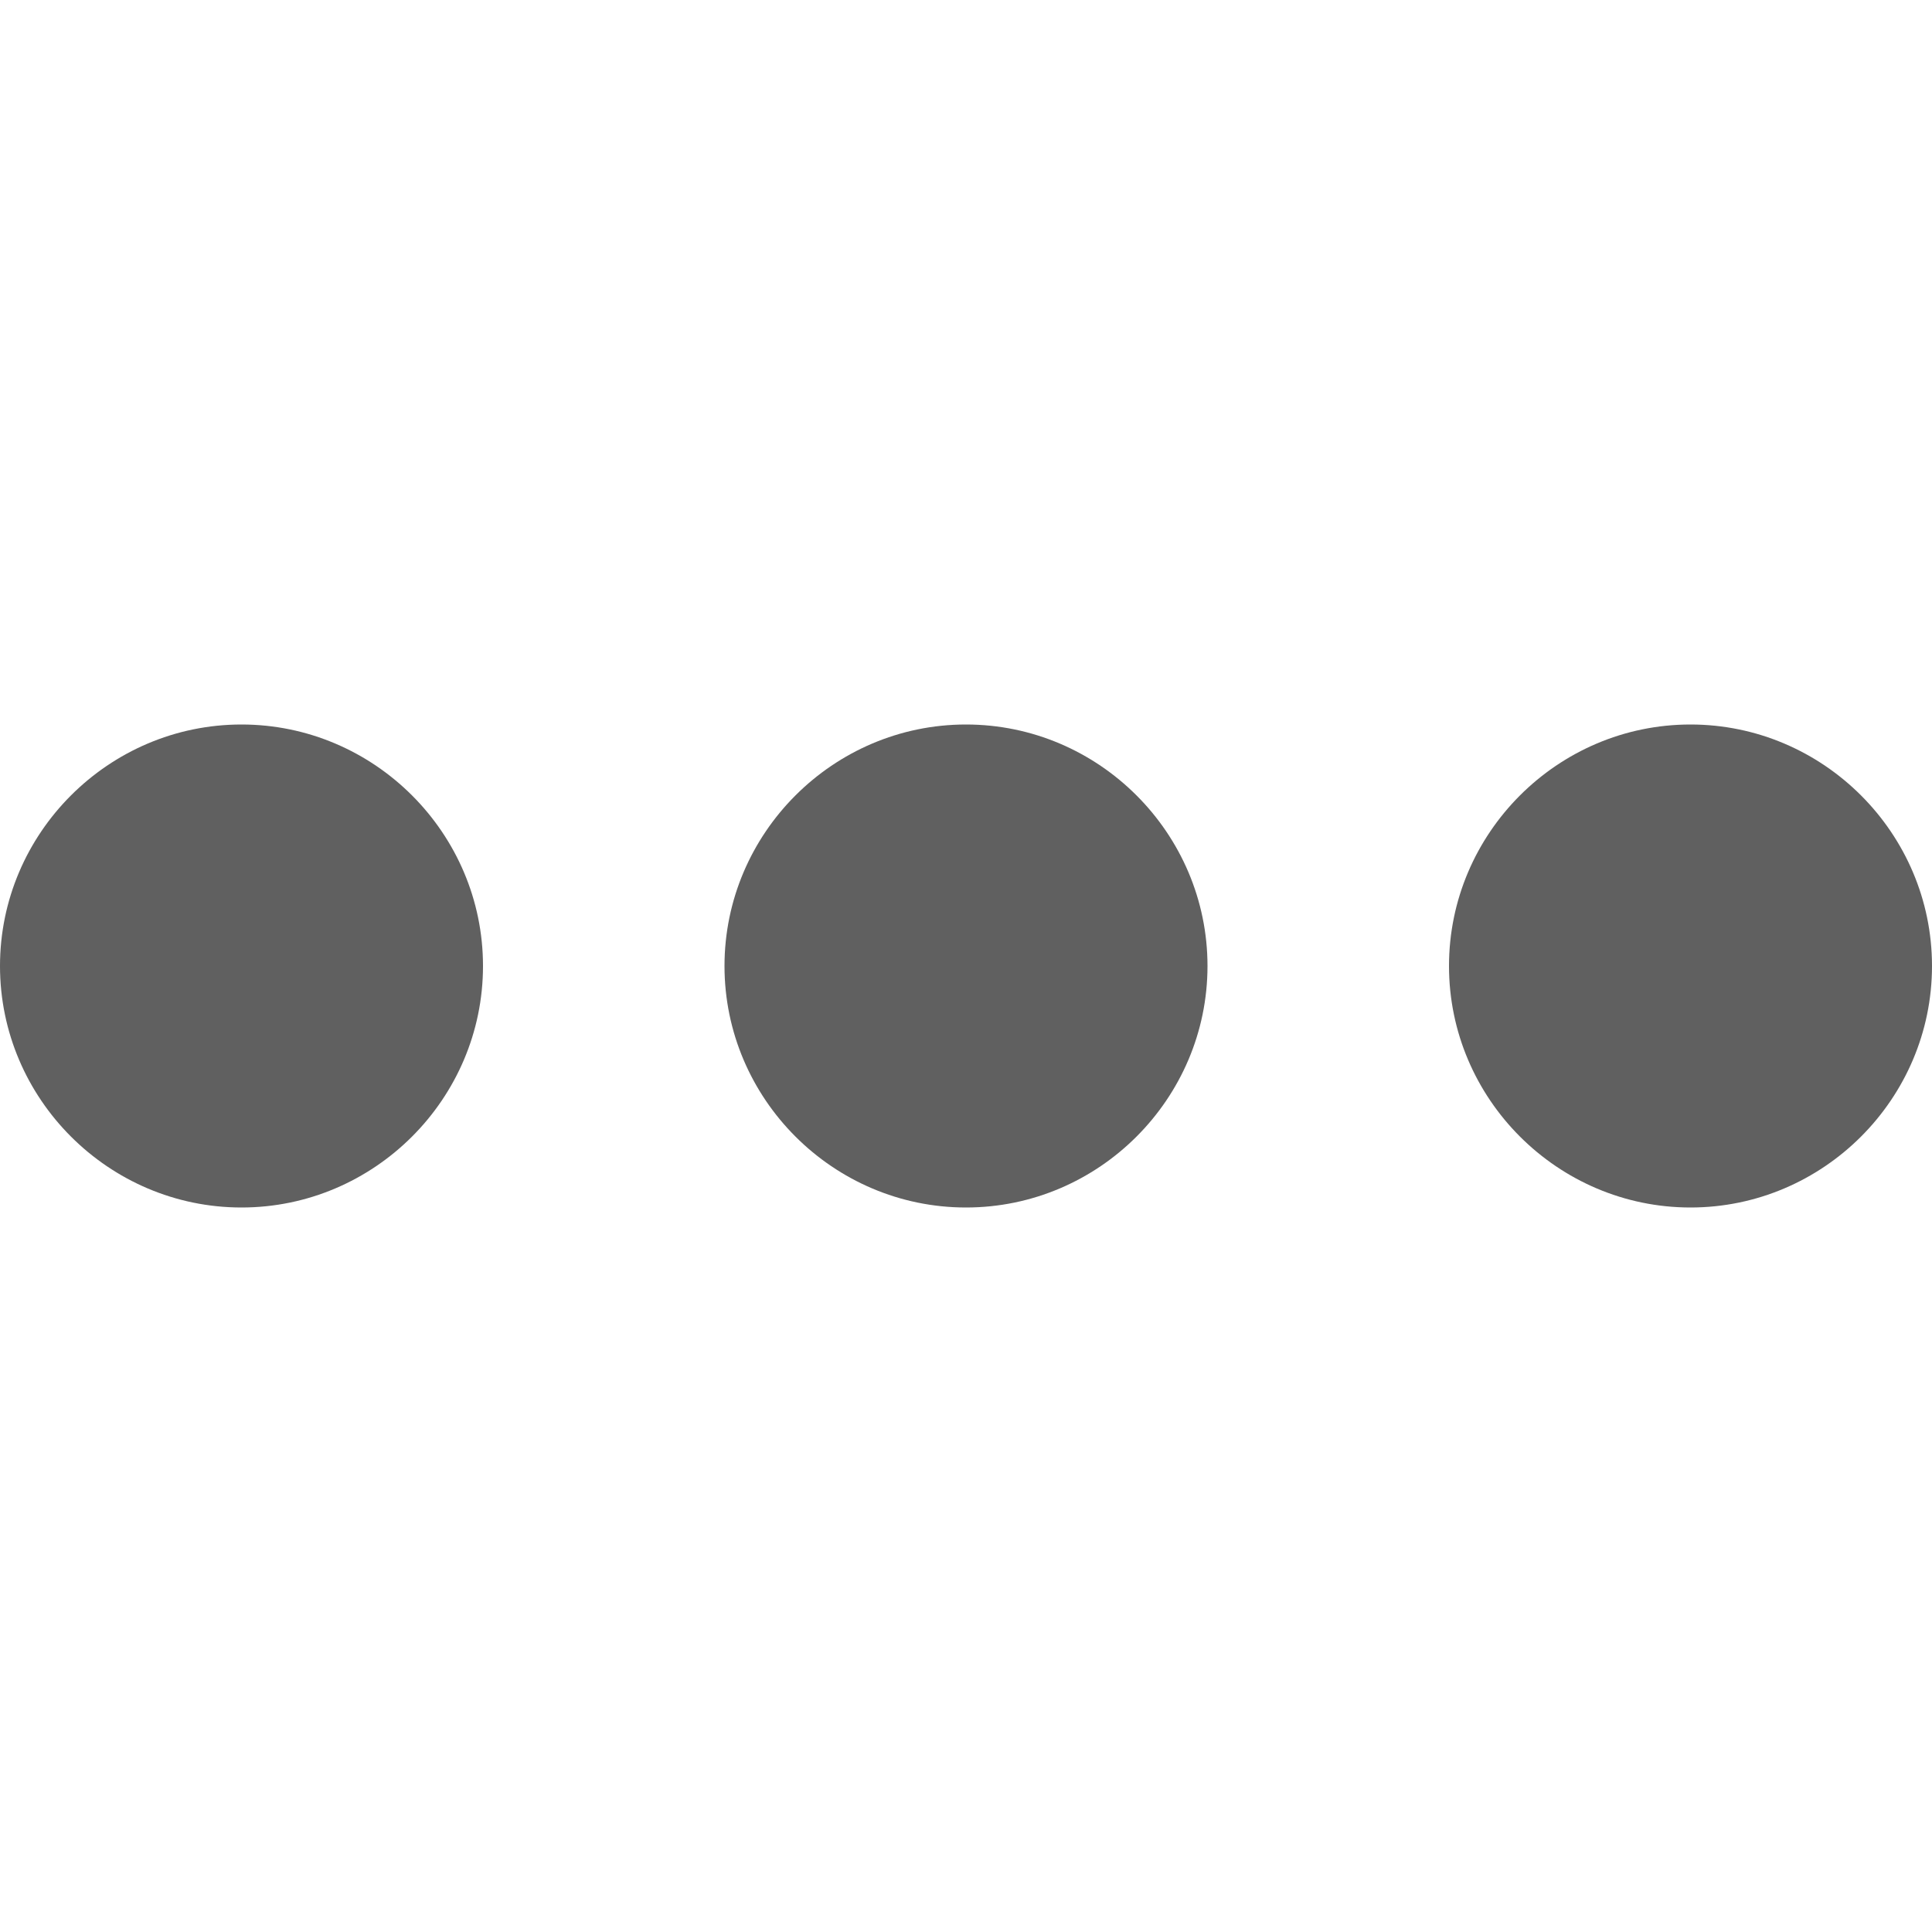
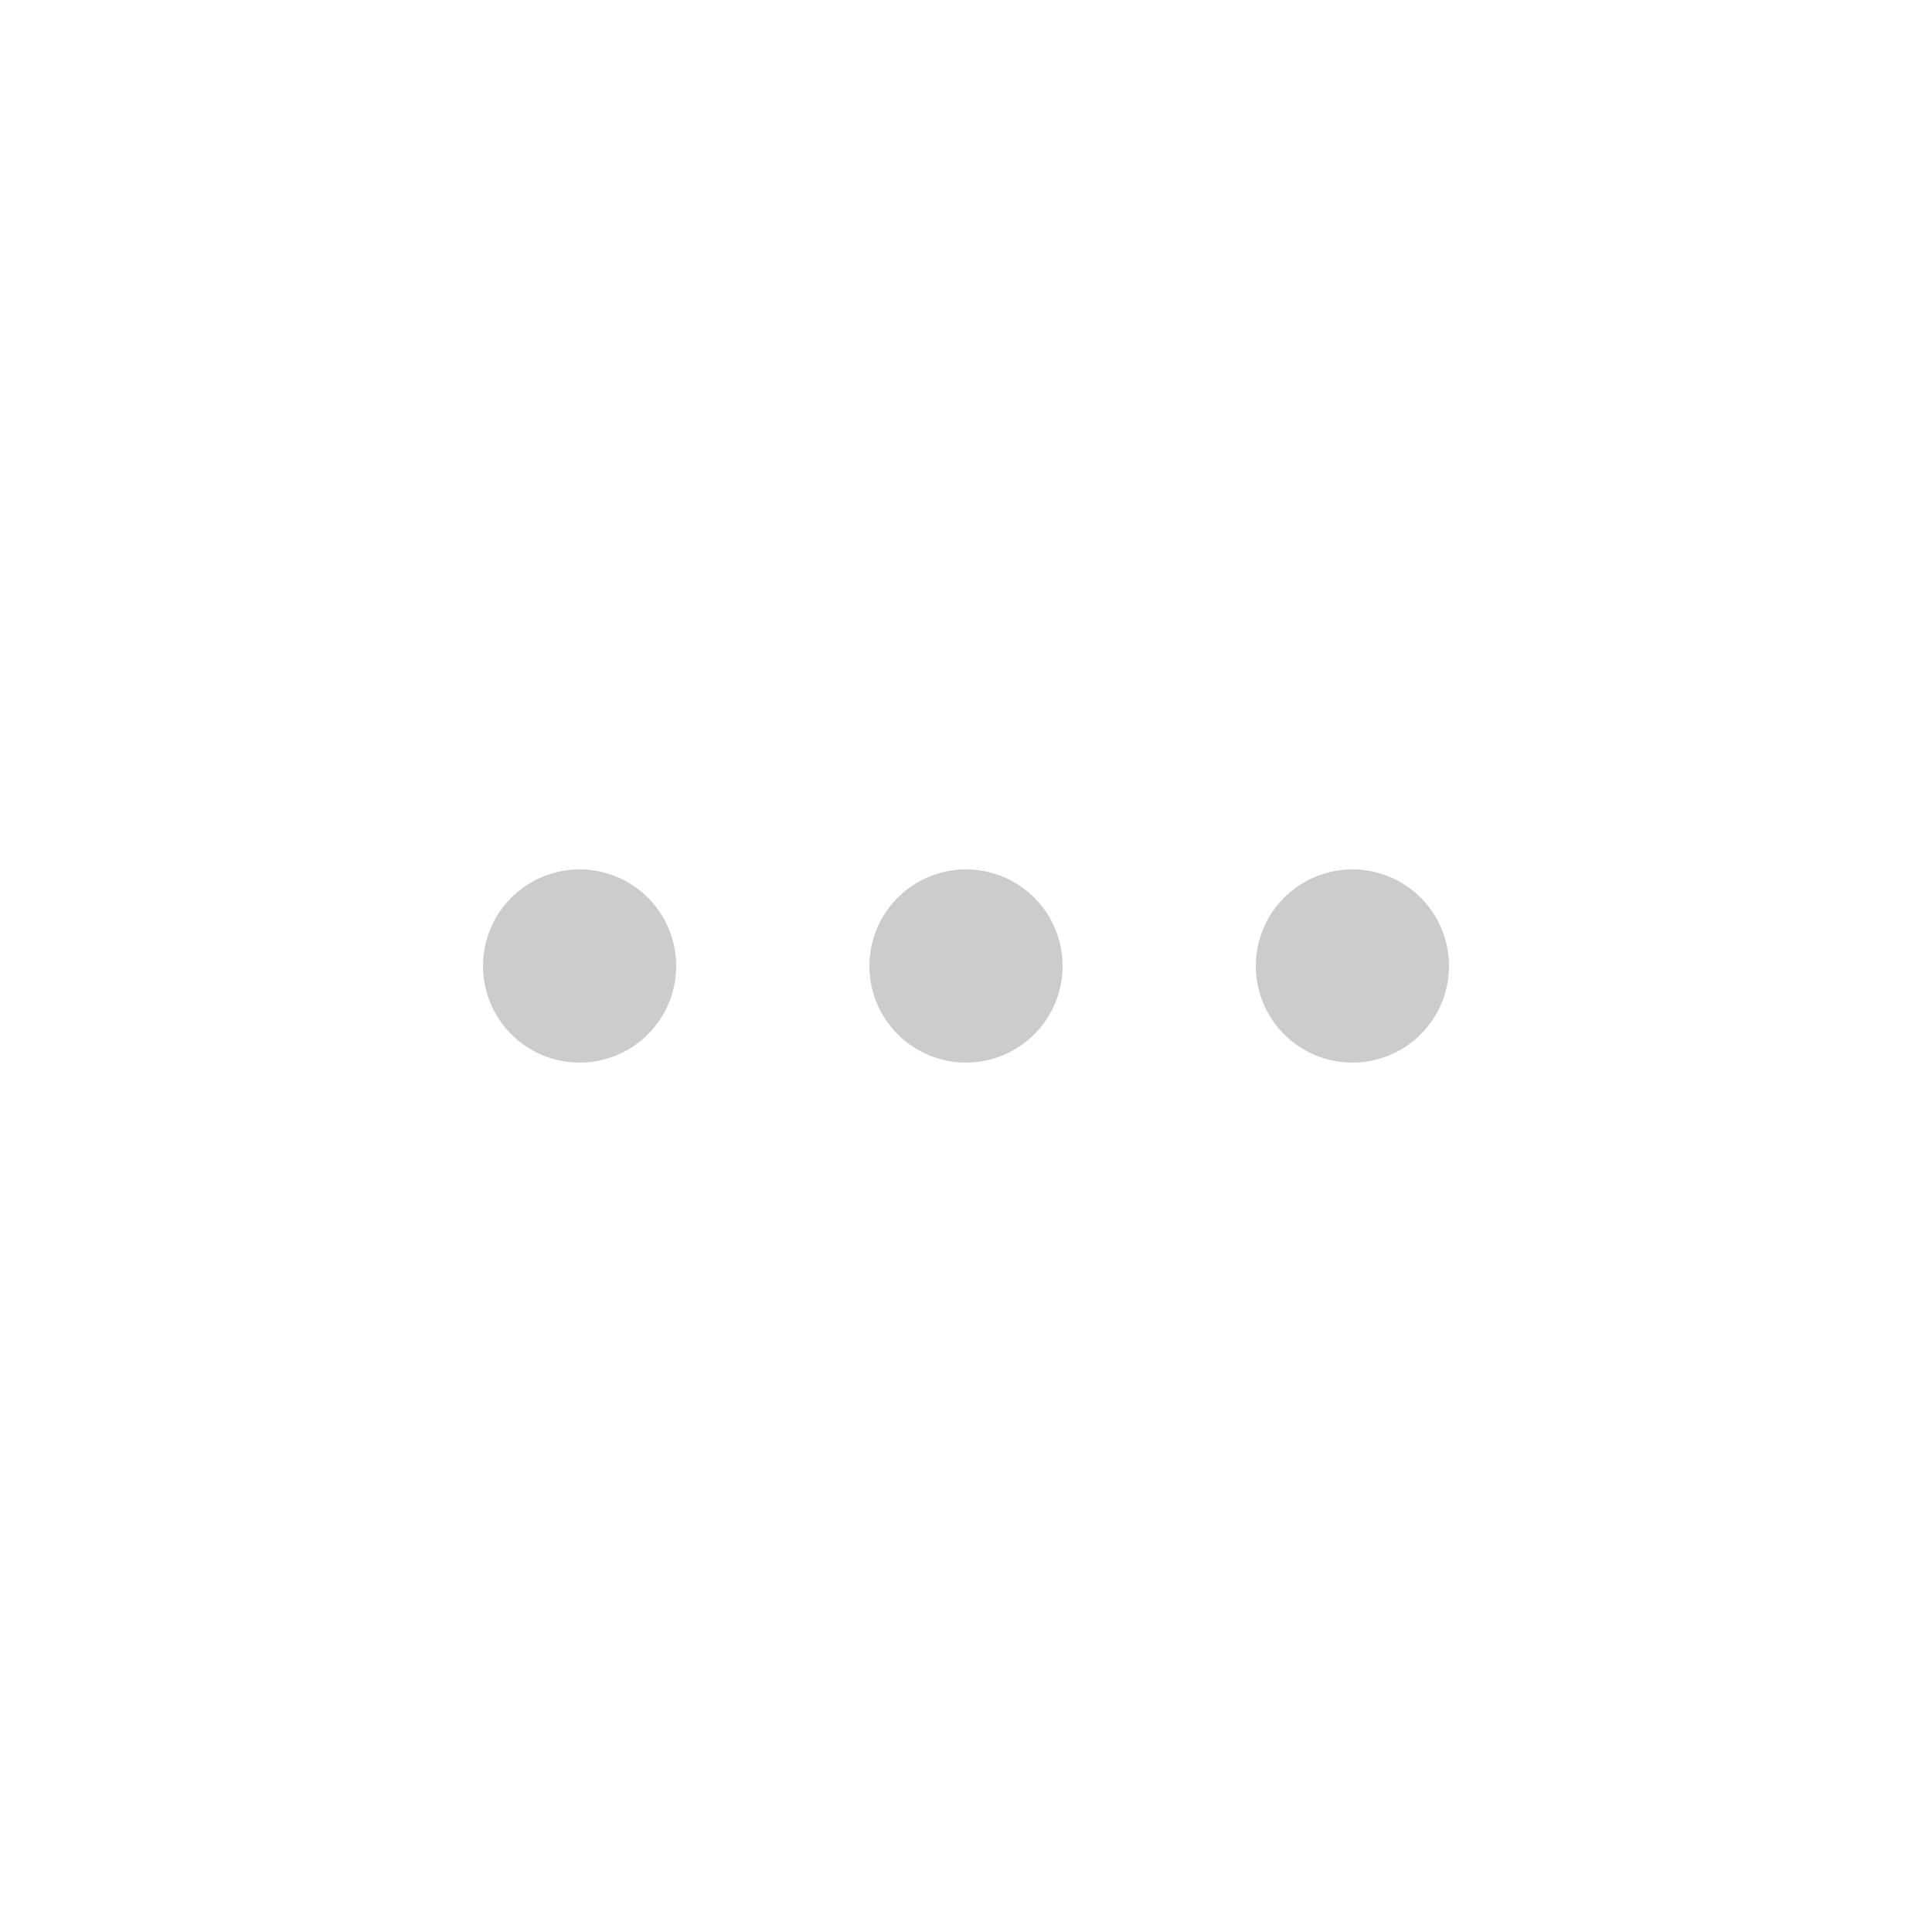
- <svg xmlns="http://www.w3.org/2000/svg" version="1.1" fill="#606060" width="16px" height="16px" id="Capa_1" x="0px" y="0px" viewBox="0 0 408 408" style="enable-background:new 0 0 408 408;" xml:space="preserve">
-   <g>
-     <g id="more-horiz">
-       <path d="M51,153c-28.05,0-51,22.95-51,51s22.95,51,51,51s51-22.95,51-51S79.05,153,51,153z M357,153c-28.05,0-51,22.95-51,51 s22.95,51,51,51s51-22.95,51-51S385.05,153,357,153z M204,153c-28.05,0-51,22.95-51,51s22.95,51,51,51s51-22.95,51-51 S232.05,153,204,153z" />
-     </g>
-   </g>
+ <svg xmlns="http://www.w3.org/2000/svg" width="40" height="40" viewBox="0 0 40 40" fill="none">
+   <circle cx="12" cy="20" r="2" fill="#CCCCCC" />
+   <circle cx="20" cy="20" r="2" fill="#CCCCCC" />
+   <circle cx="28" cy="20" r="2" fill="#CCCCCC" />
</svg>
